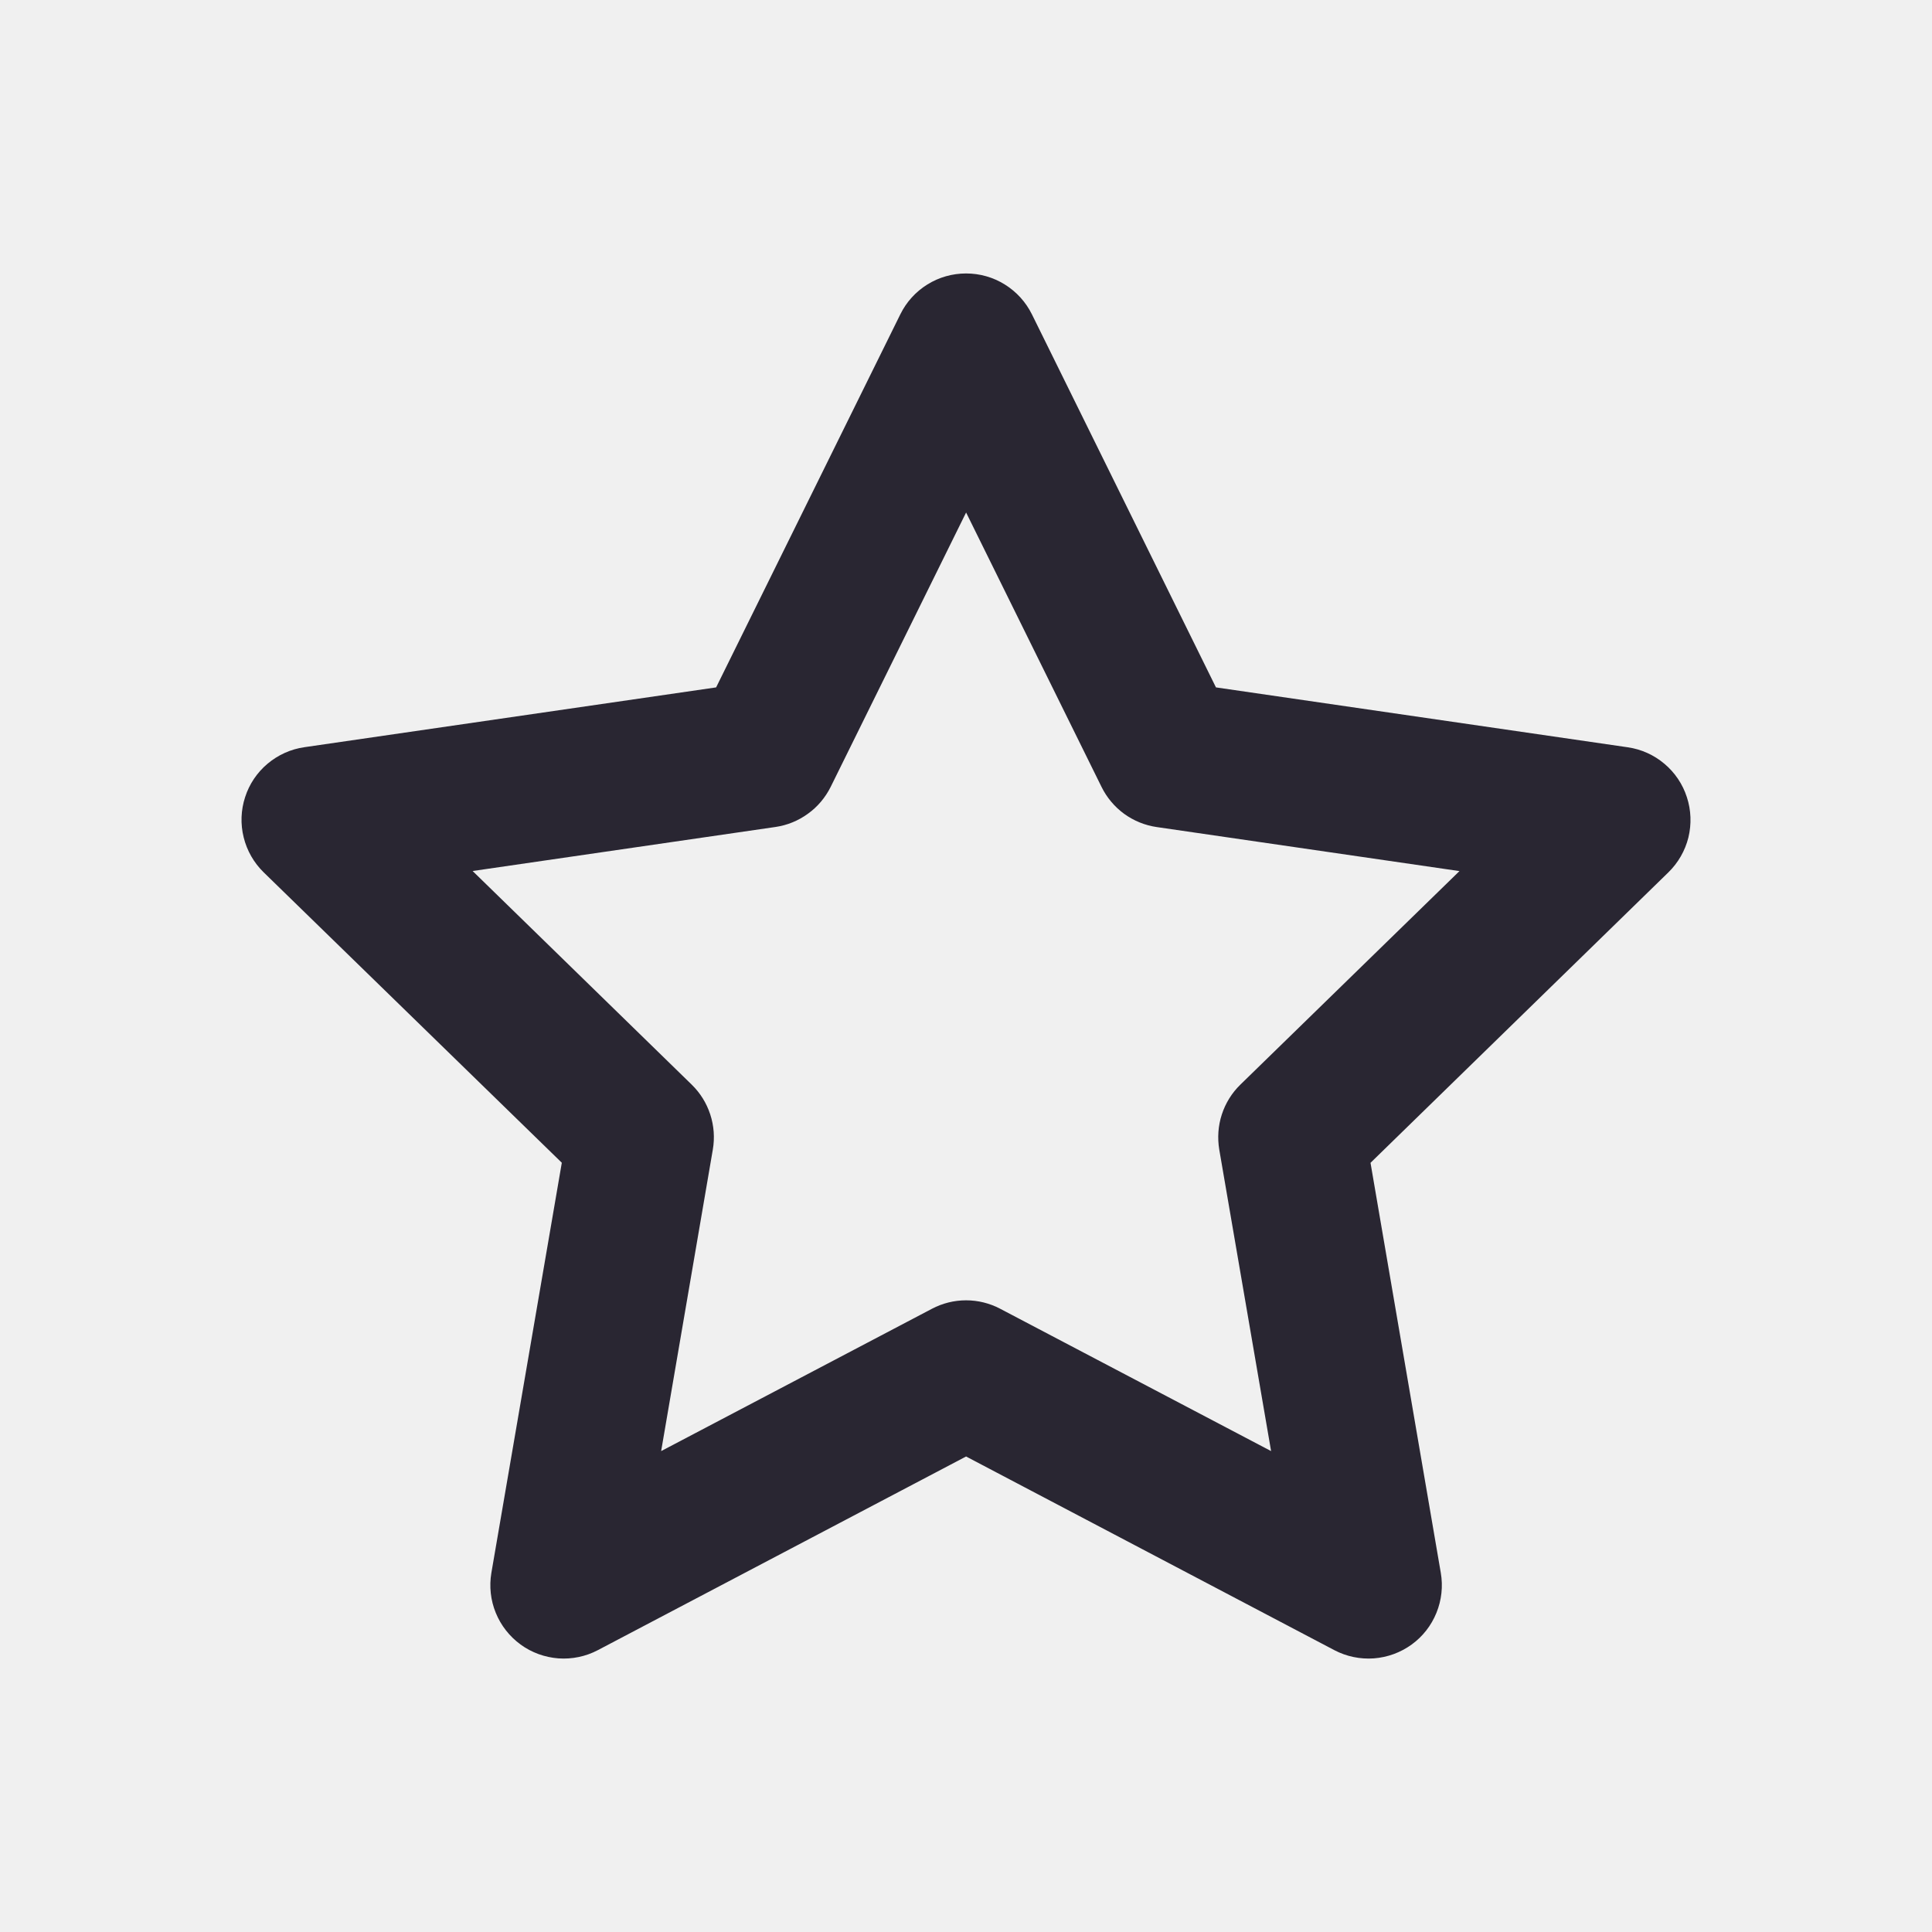
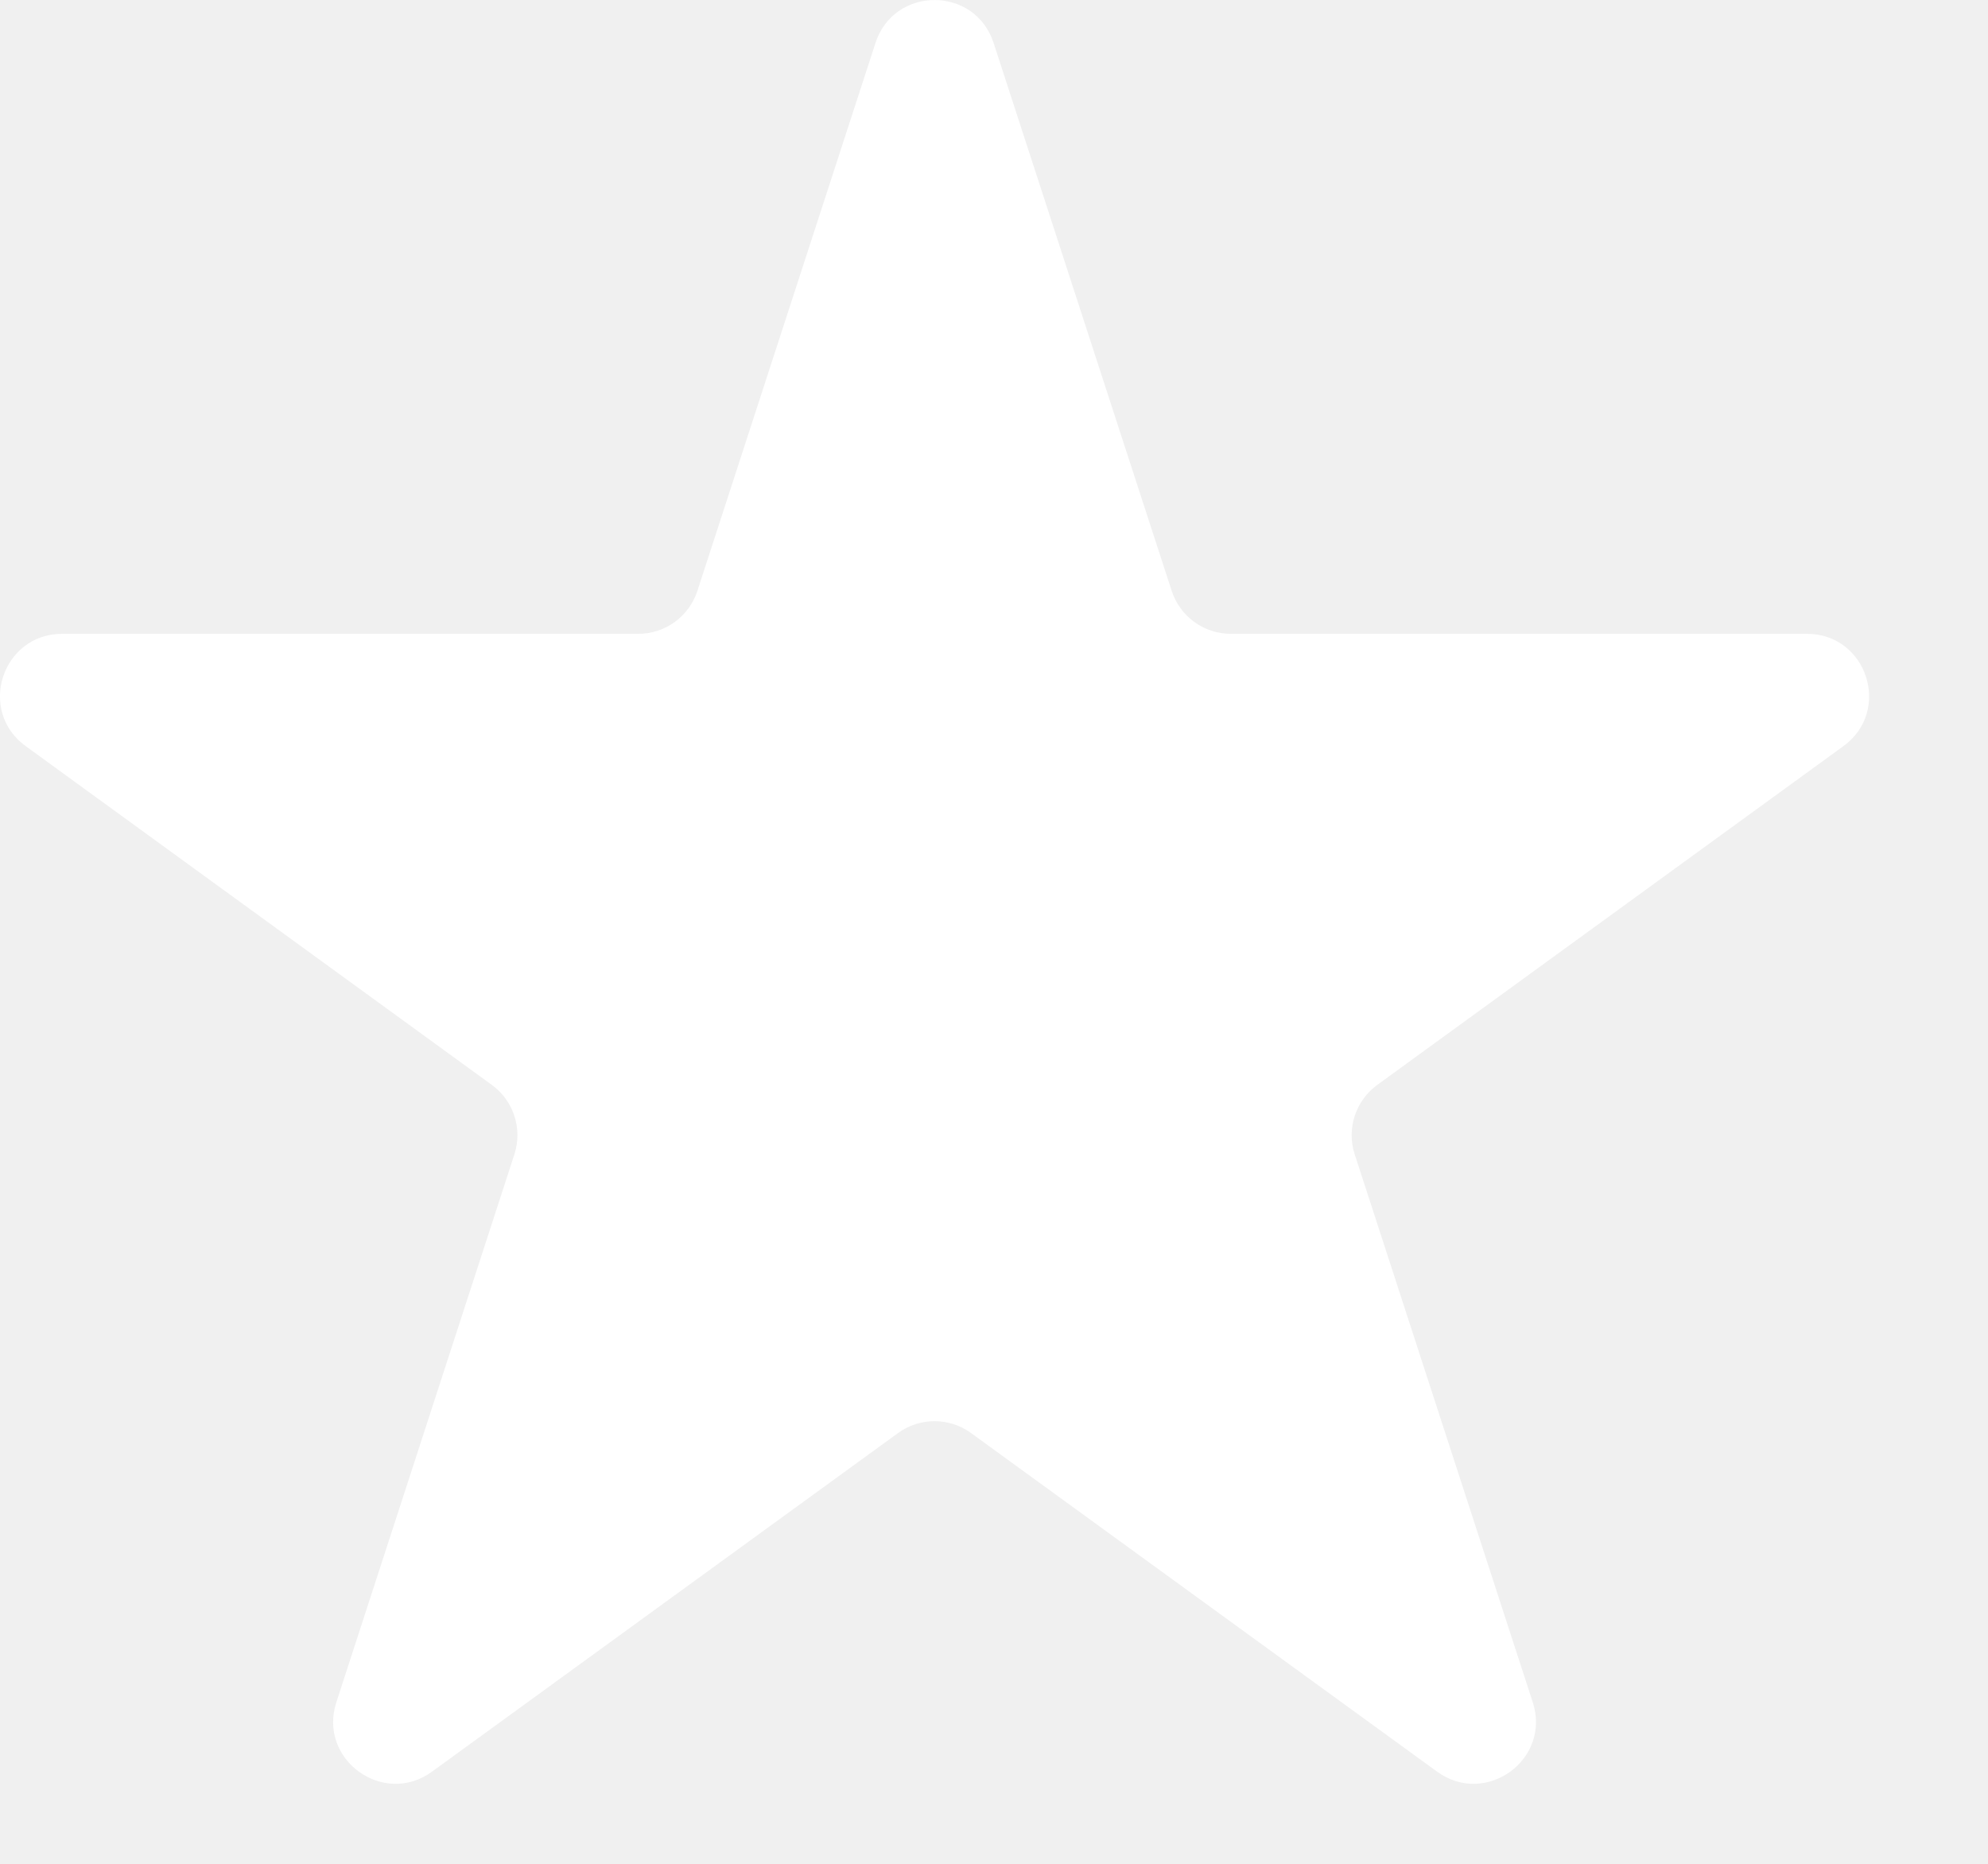
- <svg xmlns="http://www.w3.org/2000/svg" width="24" height="24" viewBox="0 0 24 24" fill="none">
-   <path fill-rule="evenodd" clip-rule="evenodd" d="M12.001 3.397C12.171 3.397 12.338 3.444 12.482 3.534C12.627 3.624 12.743 3.752 12.819 3.905L15.105 8.539L20.22 9.283C20.388 9.307 20.546 9.378 20.676 9.488C20.806 9.597 20.903 9.741 20.955 9.903C21.008 10.064 21.014 10.238 20.974 10.403C20.933 10.568 20.847 10.718 20.725 10.837L17.025 14.445L17.898 19.538C17.927 19.705 17.908 19.878 17.844 20.035C17.78 20.193 17.674 20.329 17.536 20.429C17.398 20.529 17.236 20.588 17.066 20.601C16.896 20.613 16.727 20.578 16.576 20.499L12.001 18.093L7.426 20.499C7.276 20.578 7.106 20.613 6.937 20.601C6.767 20.588 6.604 20.529 6.467 20.429C6.33 20.329 6.223 20.193 6.159 20.036C6.094 19.878 6.076 19.706 6.104 19.539L6.979 14.444L3.276 10.837C3.154 10.718 3.068 10.568 3.027 10.402C2.986 10.237 2.992 10.064 3.045 9.902C3.097 9.74 3.194 9.596 3.324 9.487C3.455 9.377 3.613 9.306 3.781 9.282L8.896 8.539L11.184 3.905C11.259 3.752 11.375 3.624 11.52 3.534C11.664 3.444 11.831 3.397 12.001 3.397ZM12.001 6.367L10.319 9.775C10.253 9.907 10.157 10.022 10.037 10.108C9.918 10.195 9.779 10.252 9.633 10.273L5.871 10.82L8.592 13.473C8.698 13.576 8.777 13.703 8.823 13.844C8.869 13.985 8.88 14.134 8.855 14.28L8.213 18.026L11.577 16.258C11.708 16.189 11.853 16.153 12.001 16.153C12.149 16.153 12.294 16.189 12.425 16.258L15.79 18.026L15.146 14.28C15.122 14.134 15.132 13.985 15.178 13.844C15.224 13.703 15.303 13.576 15.409 13.473L18.13 10.821L14.369 10.274C14.223 10.253 14.084 10.196 13.965 10.11C13.846 10.023 13.749 9.908 13.684 9.776L12.001 6.366V6.367Z" fill="#292632" />
+ <svg xmlns="http://www.w3.org/2000/svg" width="16" height="15" viewBox="0 0 16 15" fill="none">
+   <path d="M7.046 0.346C7.196 -0.115 7.847 -0.115 7.997 0.346L9.43 4.755C9.497 4.961 9.689 5.101 9.905 5.101H14.542C15.027 5.101 15.228 5.721 14.836 6.005L11.085 8.731C10.91 8.858 10.836 9.084 10.903 9.29L12.336 13.7C12.486 14.16 11.959 14.543 11.567 14.259L7.815 11.533C7.64 11.406 7.403 11.406 7.228 11.533L3.476 14.259C3.085 14.543 2.557 14.16 2.707 13.7L4.14 9.29C4.207 9.084 4.133 8.858 3.958 8.731L0.207 6.005C-0.185 5.721 0.016 5.101 0.501 5.101H5.138C5.354 5.101 5.546 4.961 5.613 4.755L7.046 0.346Z" fill="white" />
</svg>
